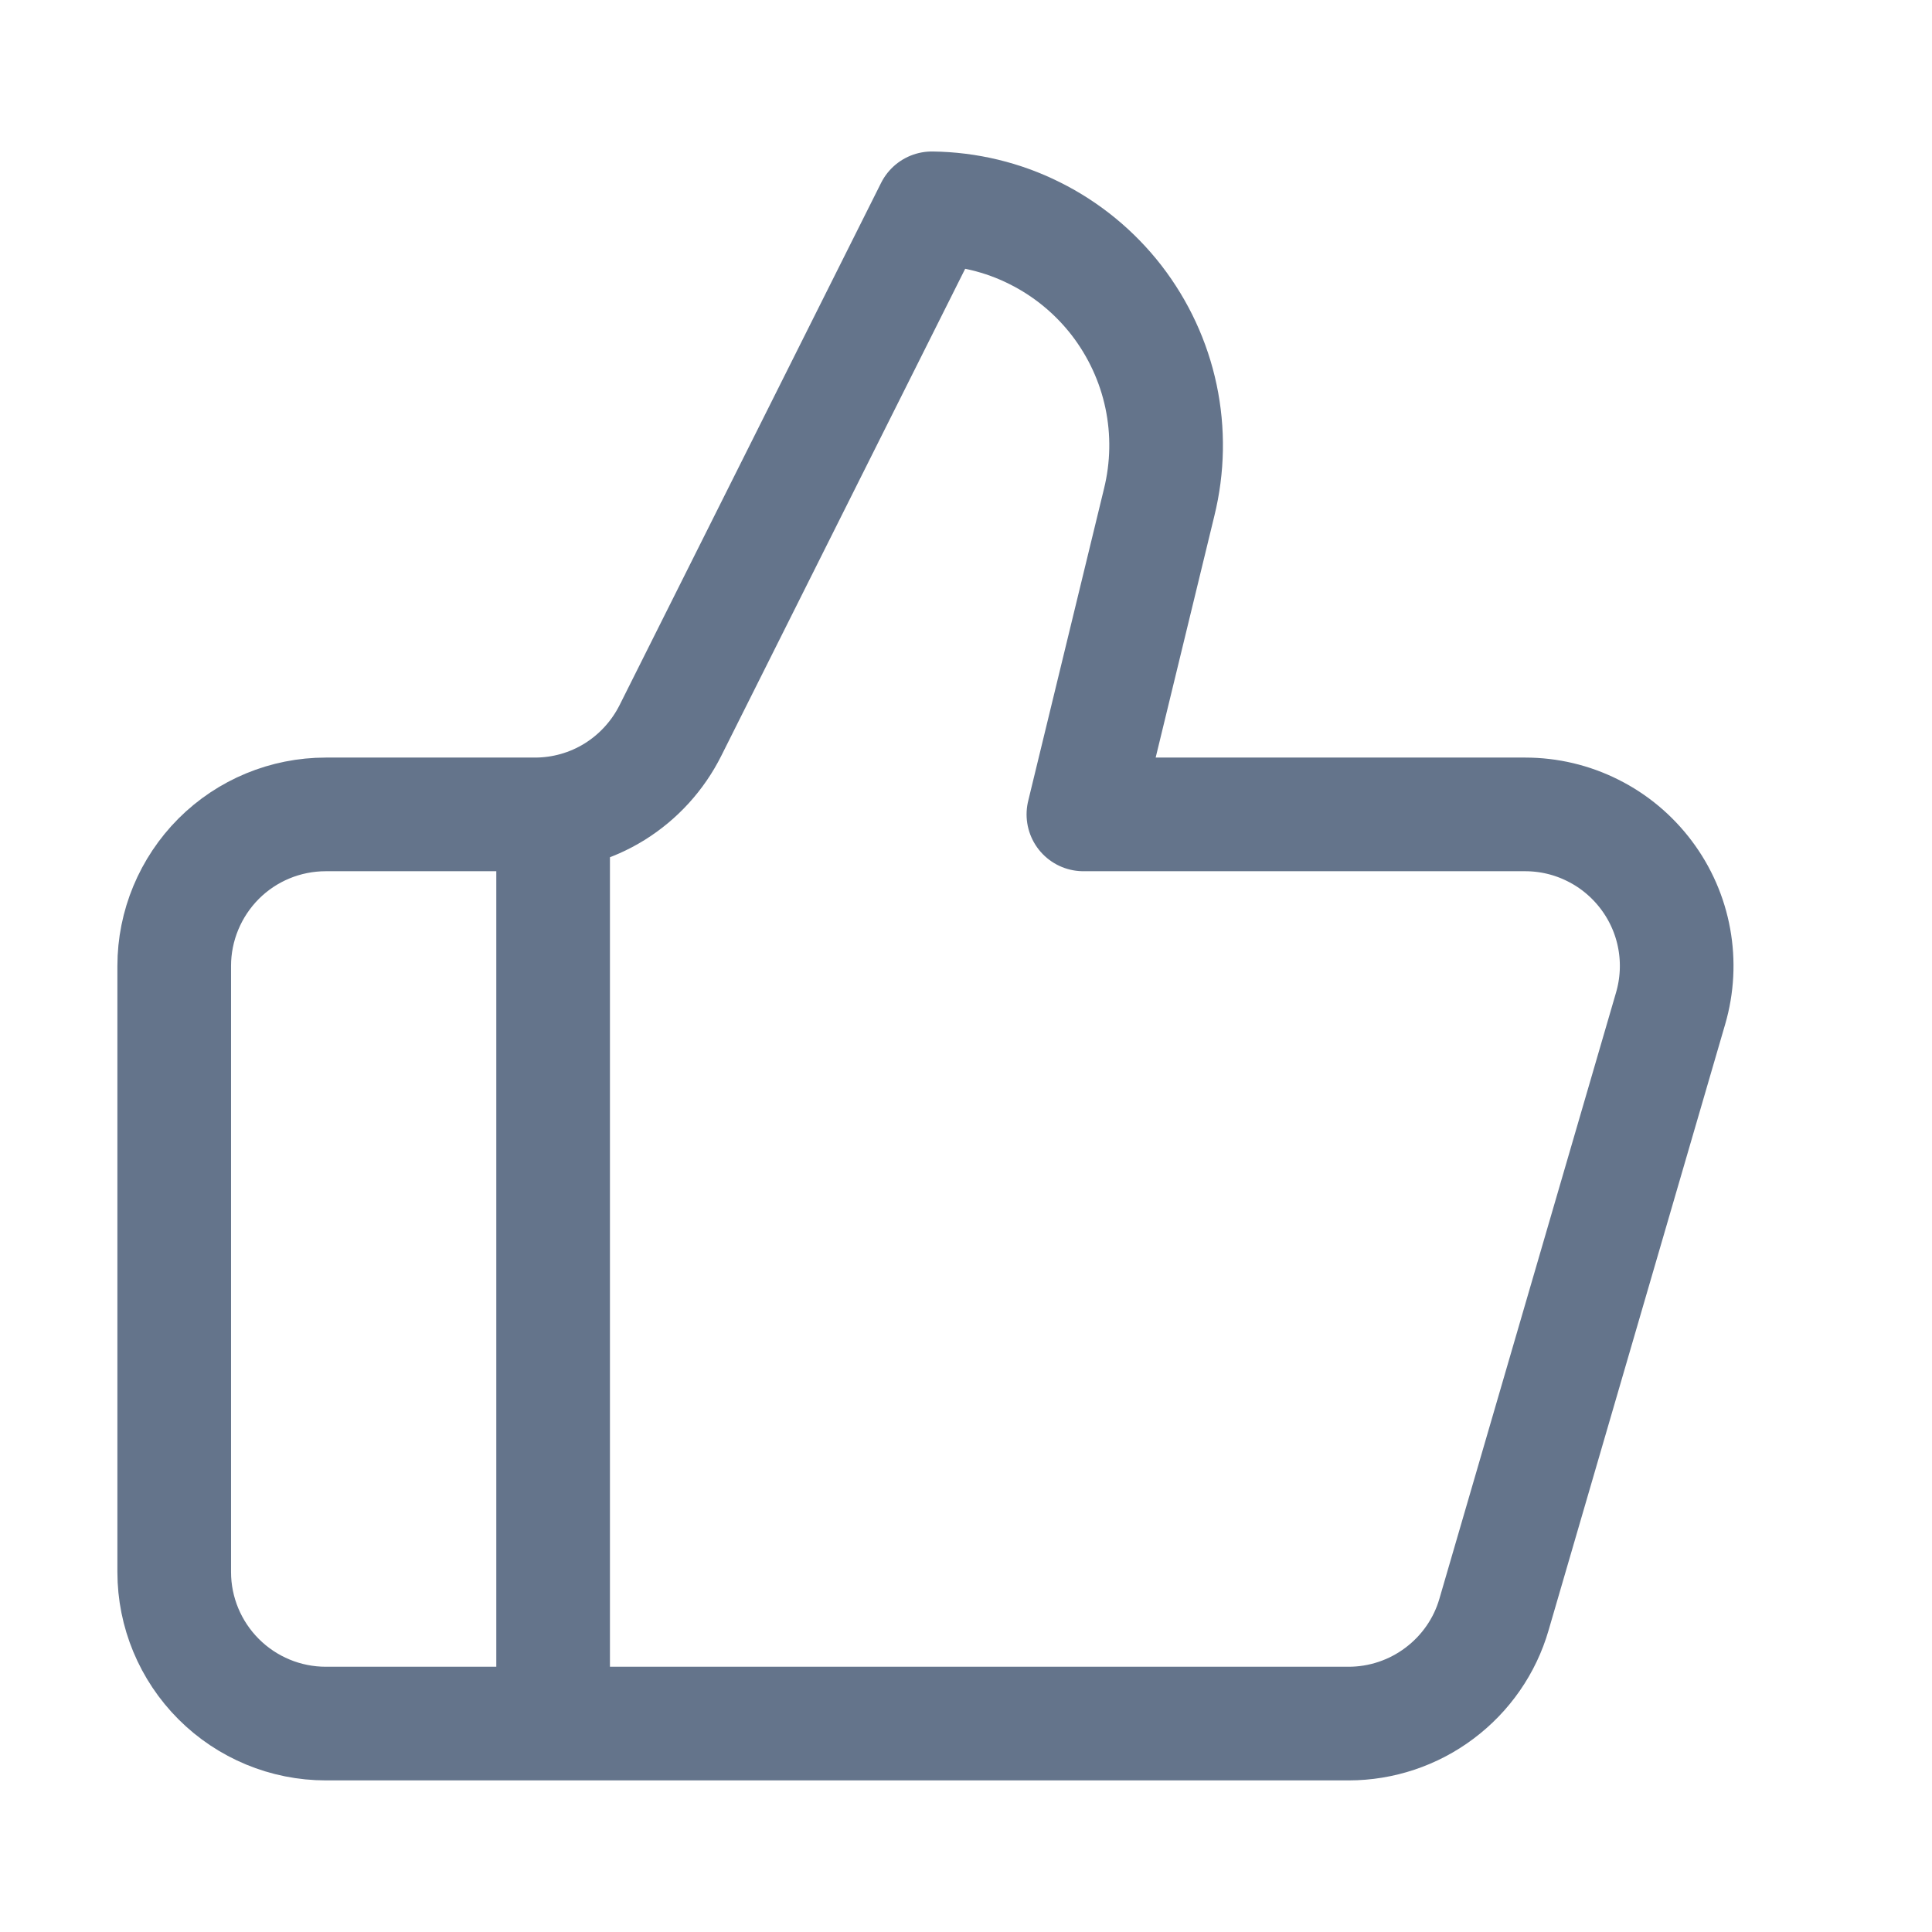
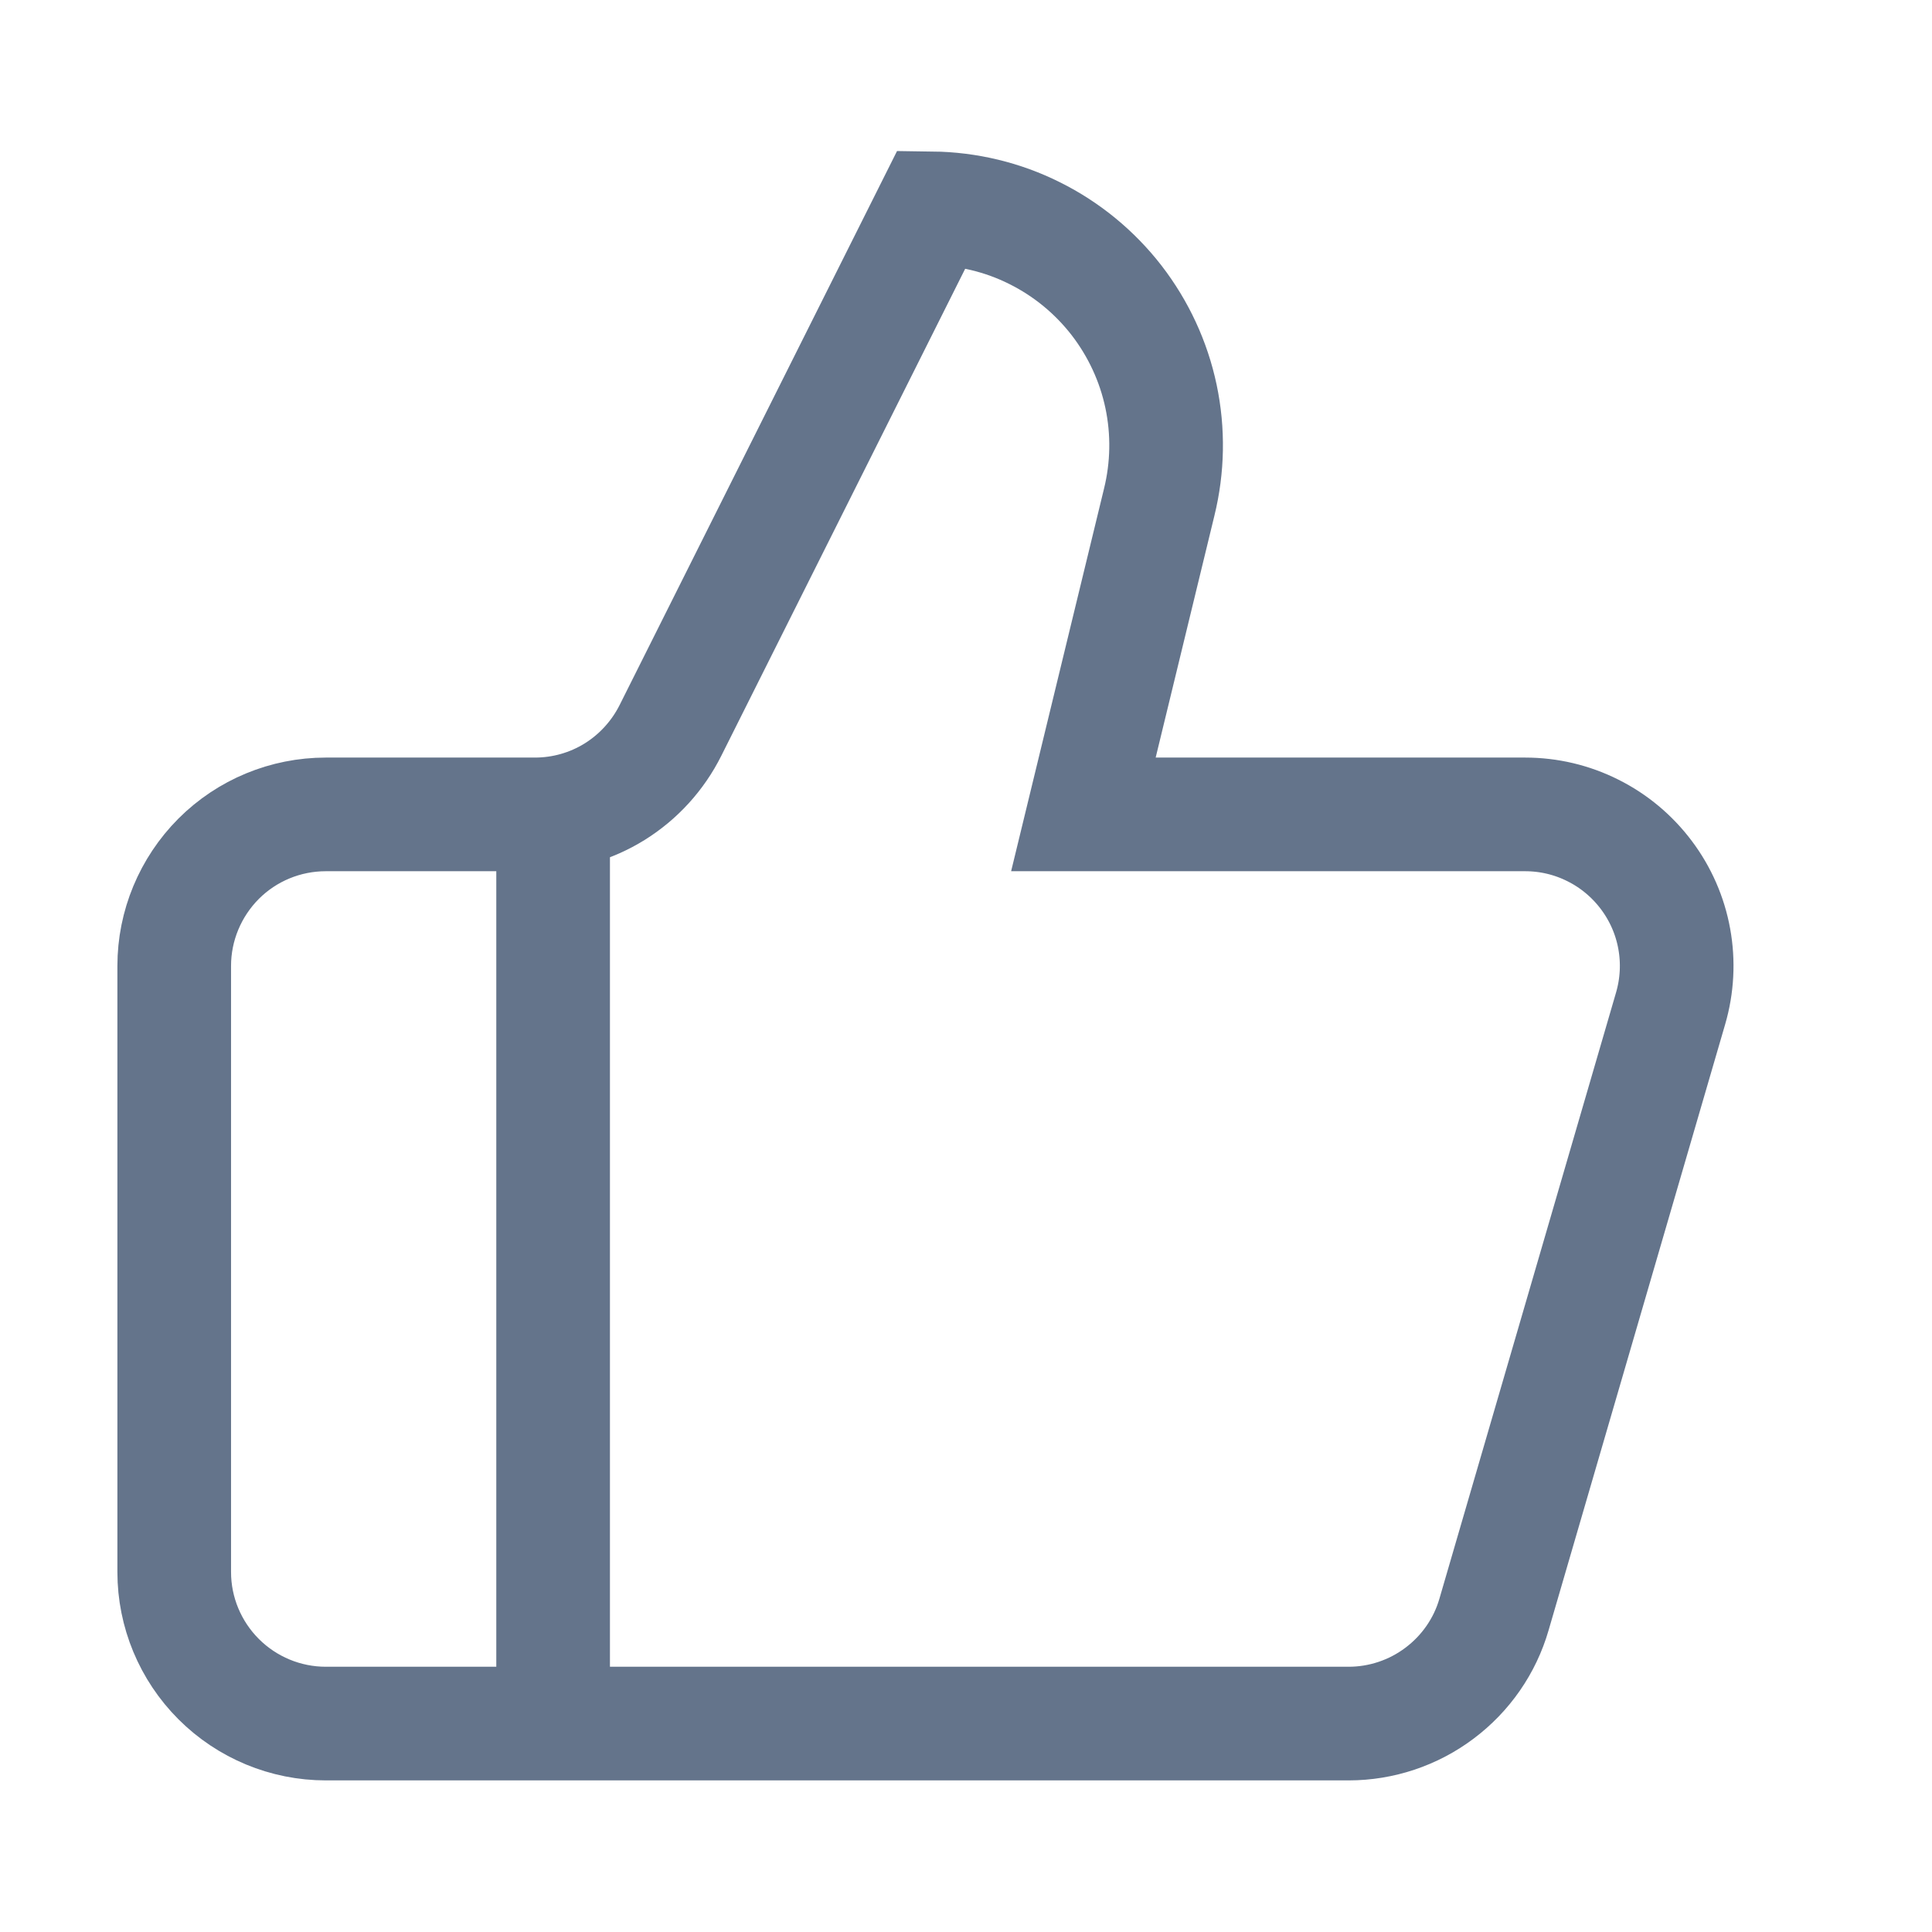
<svg xmlns="http://www.w3.org/2000/svg" width="17" height="17" viewBox="0 0 17 17" fill="none">
-   <path d="M4.867 7.166V15.166" stroke="#64748B" strokeLinecap="round" stroke-linejoin="round" />
-   <path d="M10.2 4.419L9.533 7.166H13.42C13.627 7.166 13.831 7.214 14.016 7.307C14.201 7.399 14.362 7.534 14.486 7.699C14.611 7.865 14.695 8.057 14.732 8.261C14.769 8.464 14.758 8.674 14.7 8.873L13.146 14.206C13.066 14.483 12.897 14.726 12.666 14.899C12.436 15.072 12.155 15.166 11.867 15.166H2.867C2.513 15.166 2.174 15.025 1.924 14.775C1.674 14.525 1.533 14.186 1.533 13.833V8.499C1.533 8.146 1.674 7.807 1.924 7.556C2.174 7.306 2.513 7.166 2.867 7.166H4.707C4.955 7.166 5.198 7.097 5.409 6.966C5.619 6.835 5.789 6.648 5.9 6.426L8.2 1.833C8.514 1.837 8.824 1.911 9.105 2.052C9.386 2.192 9.632 2.394 9.825 2.643C10.017 2.892 10.151 3.18 10.216 3.488C10.281 3.796 10.275 4.114 10.2 4.419Z" stroke="#64748B" strokeLinecap="round" stroke-linejoin="round" />
+   <path d="M4.867 7.166V15.166" stroke="#64748B" strokeLinecap="round" strokeLinejoin="round" />
+   <path d="M10.2 4.419L9.533 7.166H13.42C13.627 7.166 13.831 7.214 14.016 7.307C14.201 7.399 14.362 7.534 14.486 7.699C14.611 7.865 14.695 8.057 14.732 8.261C14.769 8.464 14.758 8.674 14.7 8.873L13.146 14.206C13.066 14.483 12.897 14.726 12.666 14.899C12.436 15.072 12.155 15.166 11.867 15.166H2.867C2.513 15.166 2.174 15.025 1.924 14.775C1.674 14.525 1.533 14.186 1.533 13.833V8.499C1.533 8.146 1.674 7.807 1.924 7.556C2.174 7.306 2.513 7.166 2.867 7.166H4.707C4.955 7.166 5.198 7.097 5.409 6.966C5.619 6.835 5.789 6.648 5.9 6.426L8.2 1.833C8.514 1.837 8.824 1.911 9.105 2.052C9.386 2.192 9.632 2.394 9.825 2.643C10.017 2.892 10.151 3.18 10.216 3.488C10.281 3.796 10.275 4.114 10.2 4.419Z" stroke="#64748B" strokeLinecap="round" strokeLinejoin="round" />
</svg>
